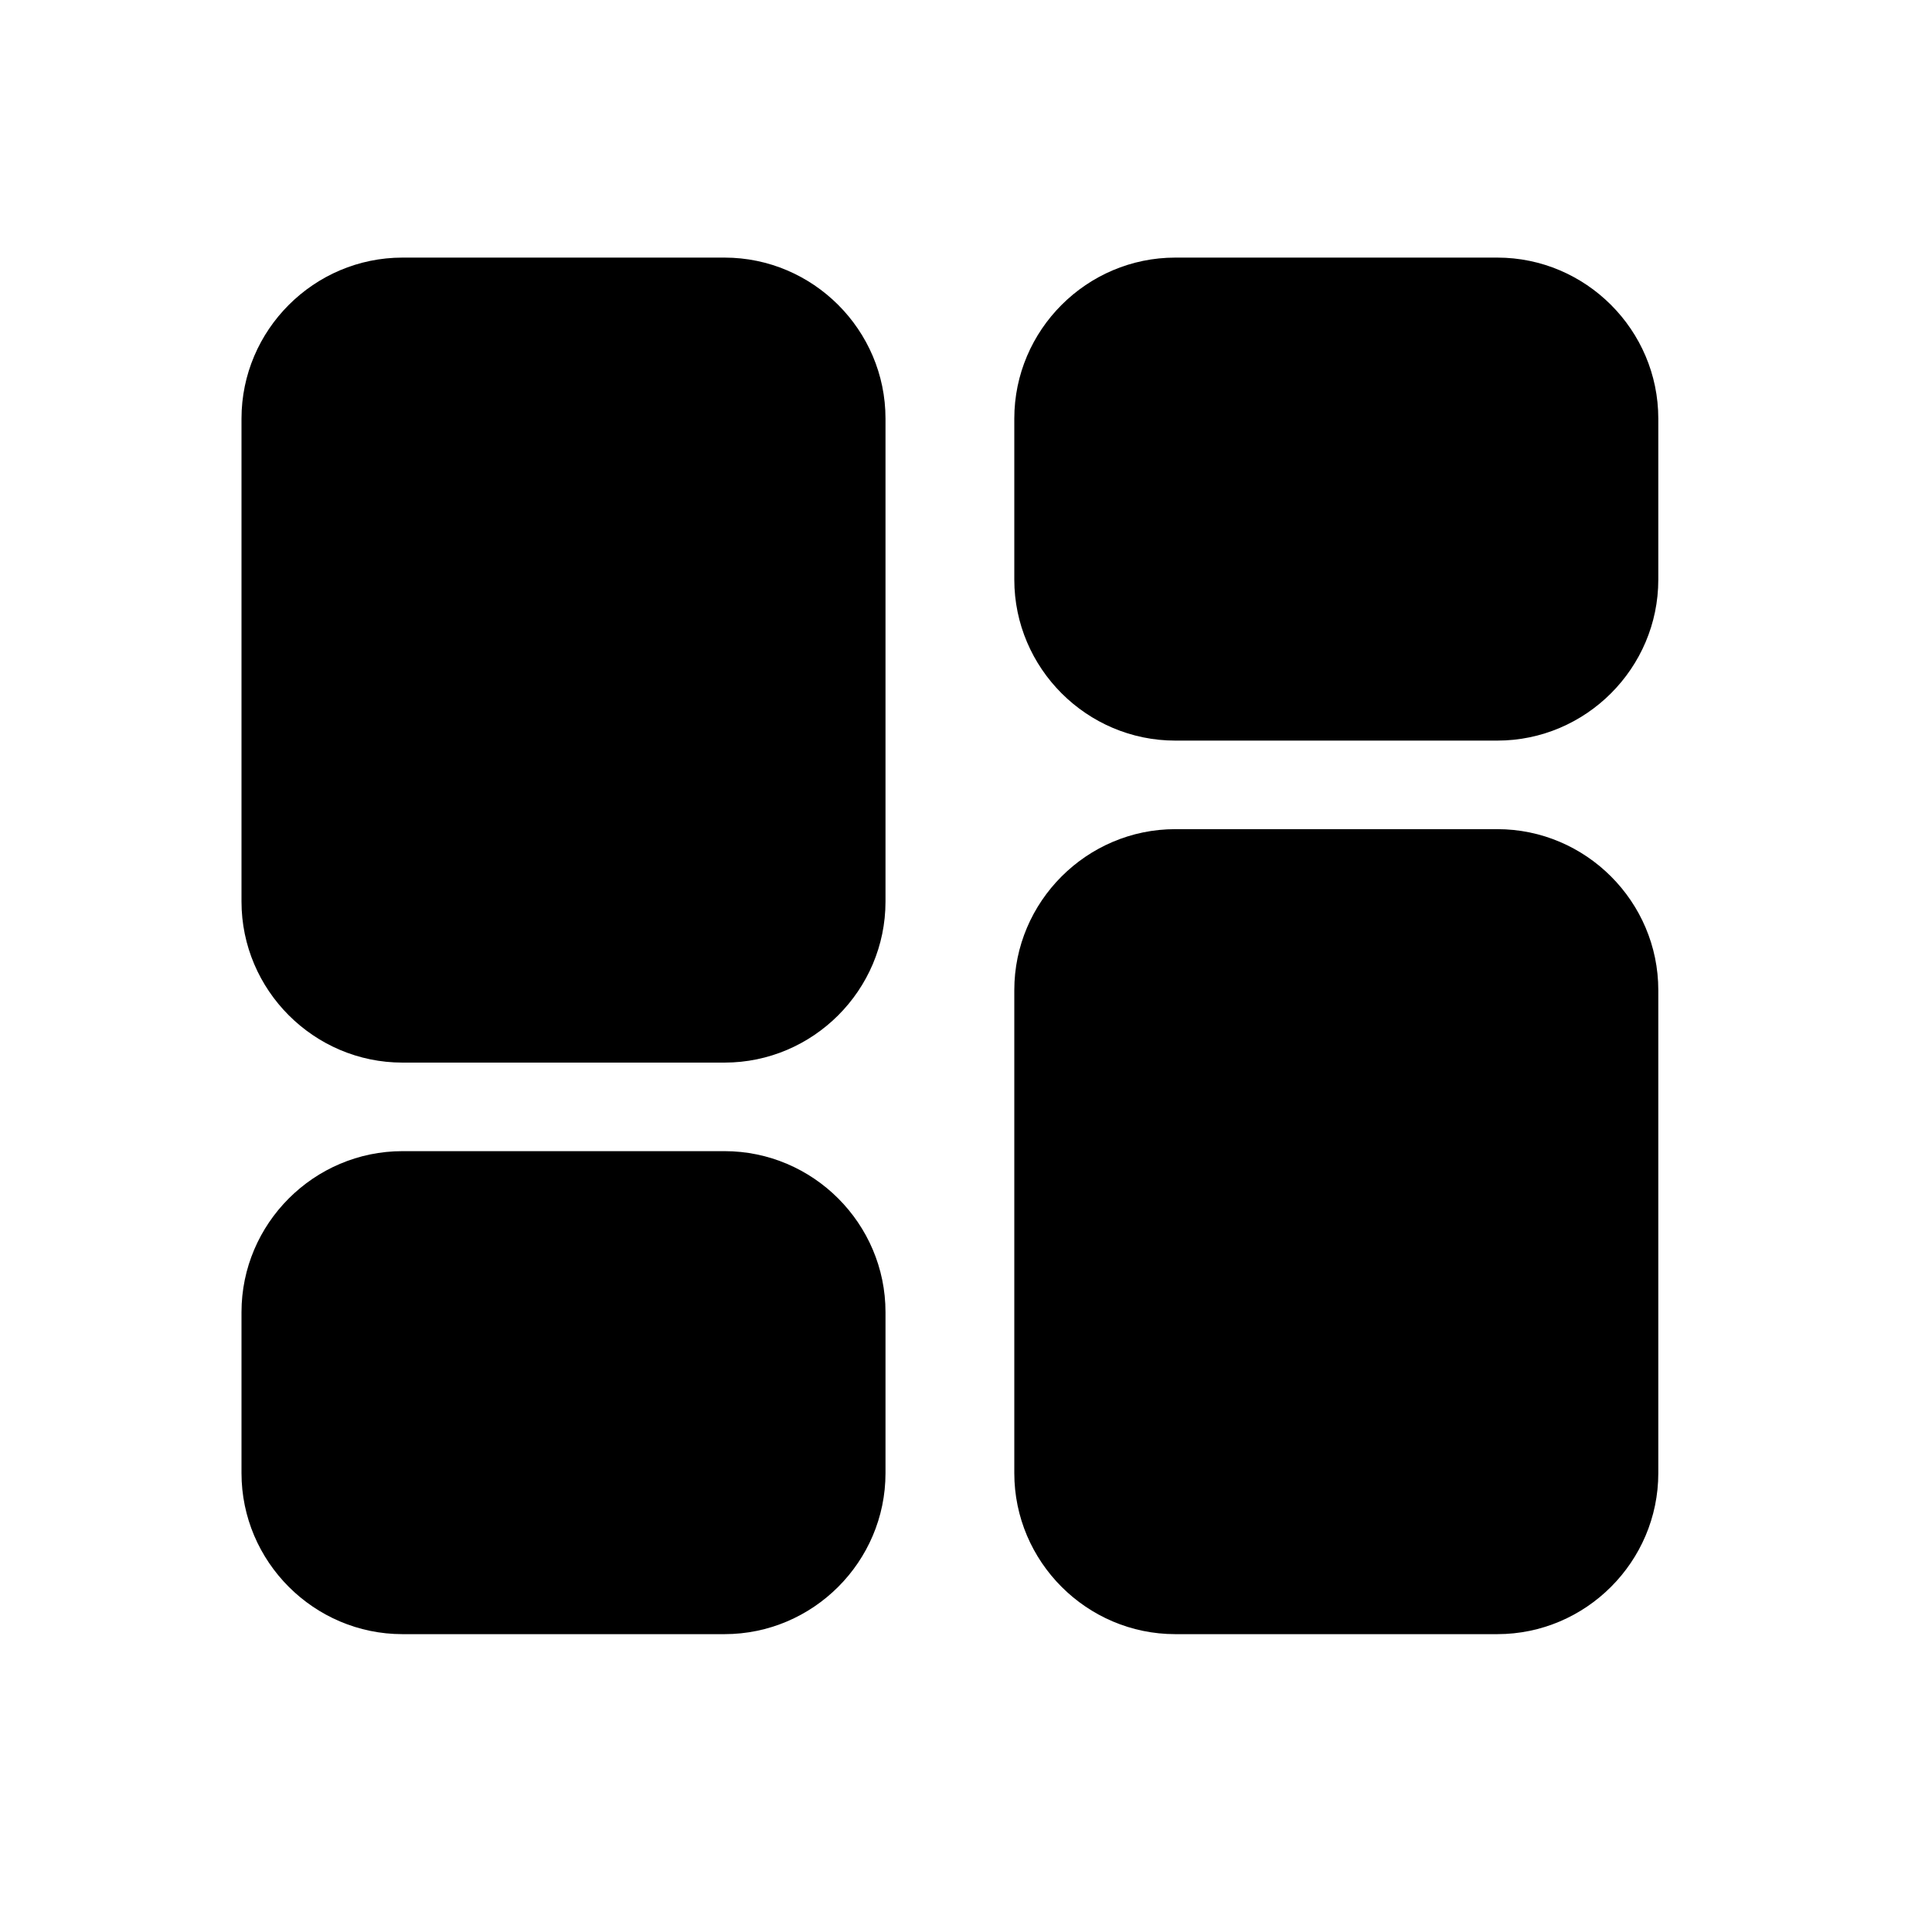
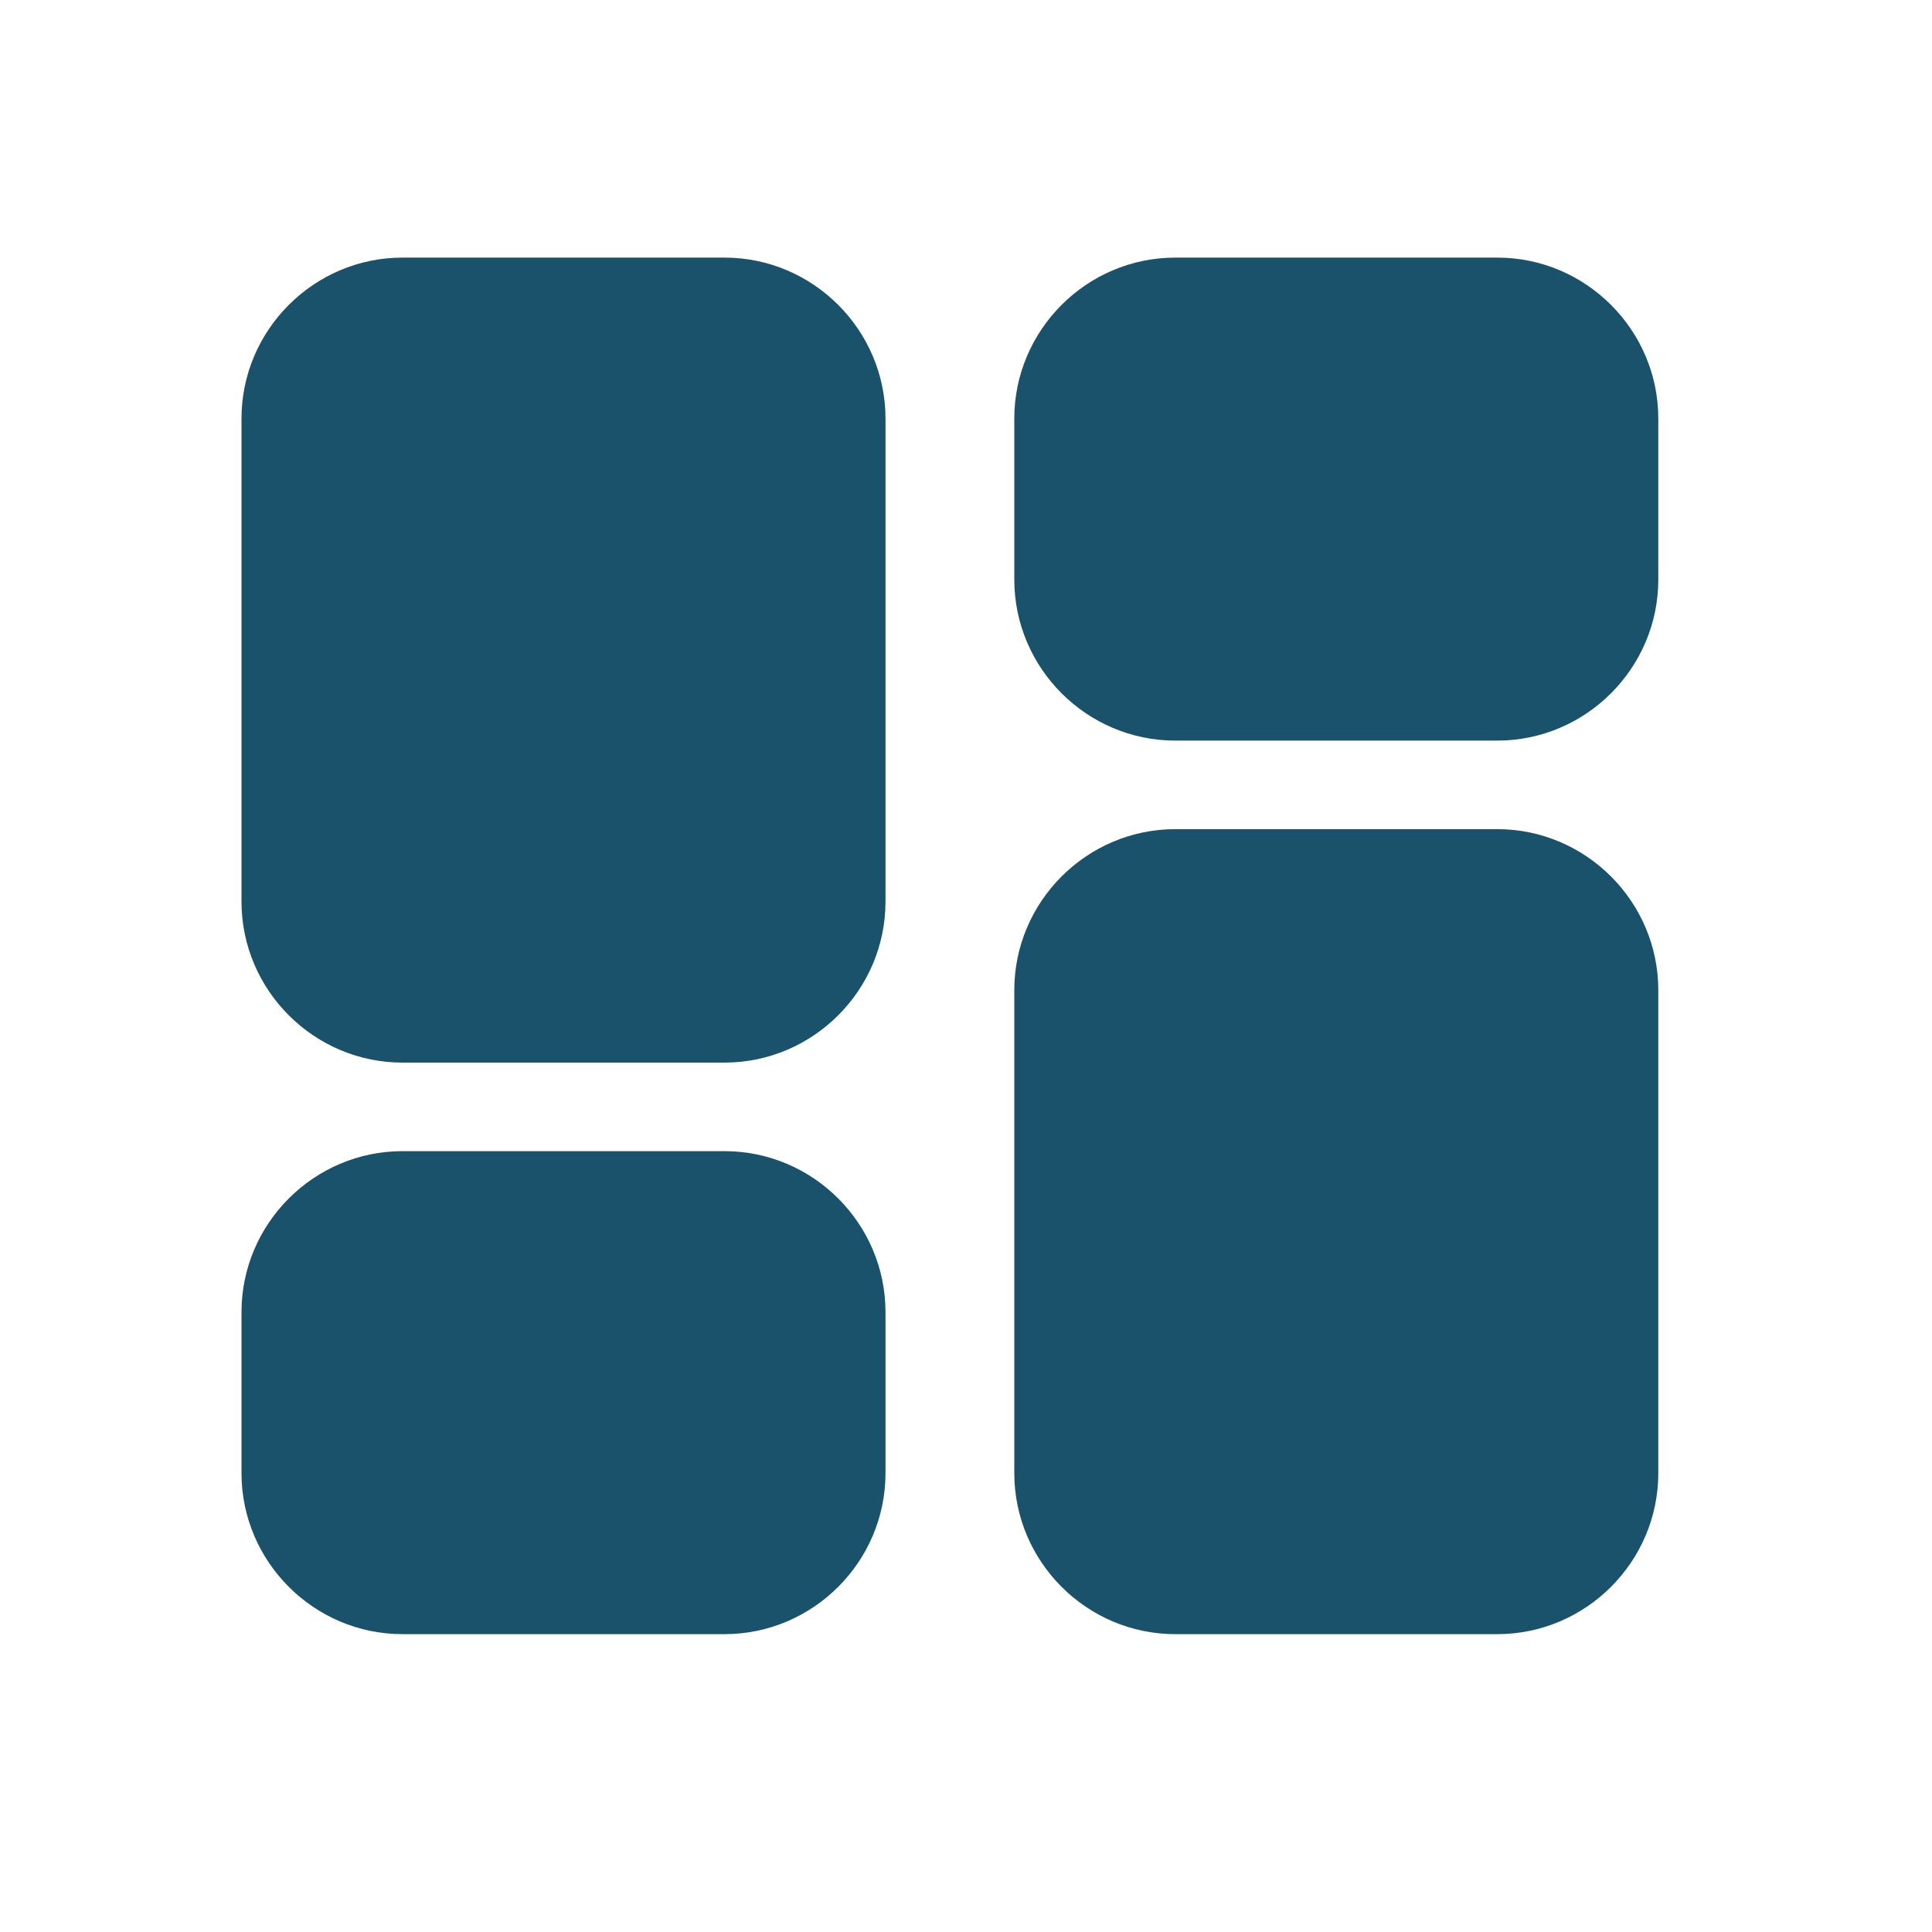
- <svg xmlns="http://www.w3.org/2000/svg" version="1.1" id="Layer_1" x="0px" y="0px" viewBox="0 0 24 24" style="enable-background:new 0 0 24 24;" xml:space="preserve">
+ <svg xmlns="http://www.w3.org/2000/svg" version="1.1" id="Layer_1" x="0px" y="0px" viewBox="0 0 24 24" style="enable-background:new 0 0 24 24;" xml:space="preserve" fill="#19526a">
  <g id="info">
</g>
  <path d="M18.6,10.3h-4c-1.1,0-2,0.9-2,2v6c0,1.1,0.9,2,2,2h4c1.1,0,2-0.9,2-2v-6C20.6,11.2,19.7,10.3,18.6,10.3z" />
  <path d="M9,3.2H5c-1.1,0-2,0.9-2,2v6c0,1.1,0.9,2,2,2h4c1.1,0,2-0.9,2-2v-6C11,4.1,10.1,3.2,9,3.2z" />
  <path d="M18.6,3.2h-4c-1.1,0-2,0.9-2,2v2c0,1.1,0.9,2,2,2h4c1.1,0,2-0.9,2-2v-2C20.6,4.1,19.7,3.2,18.6,3.2z" />
  <path d="M9,14.3H5c-1.1,0-2,0.9-2,2v2c0,1.1,0.9,2,2,2h4c1.1,0,2-0.9,2-2v-2C11,15.2,10.1,14.3,9,14.3z" />
</svg>
